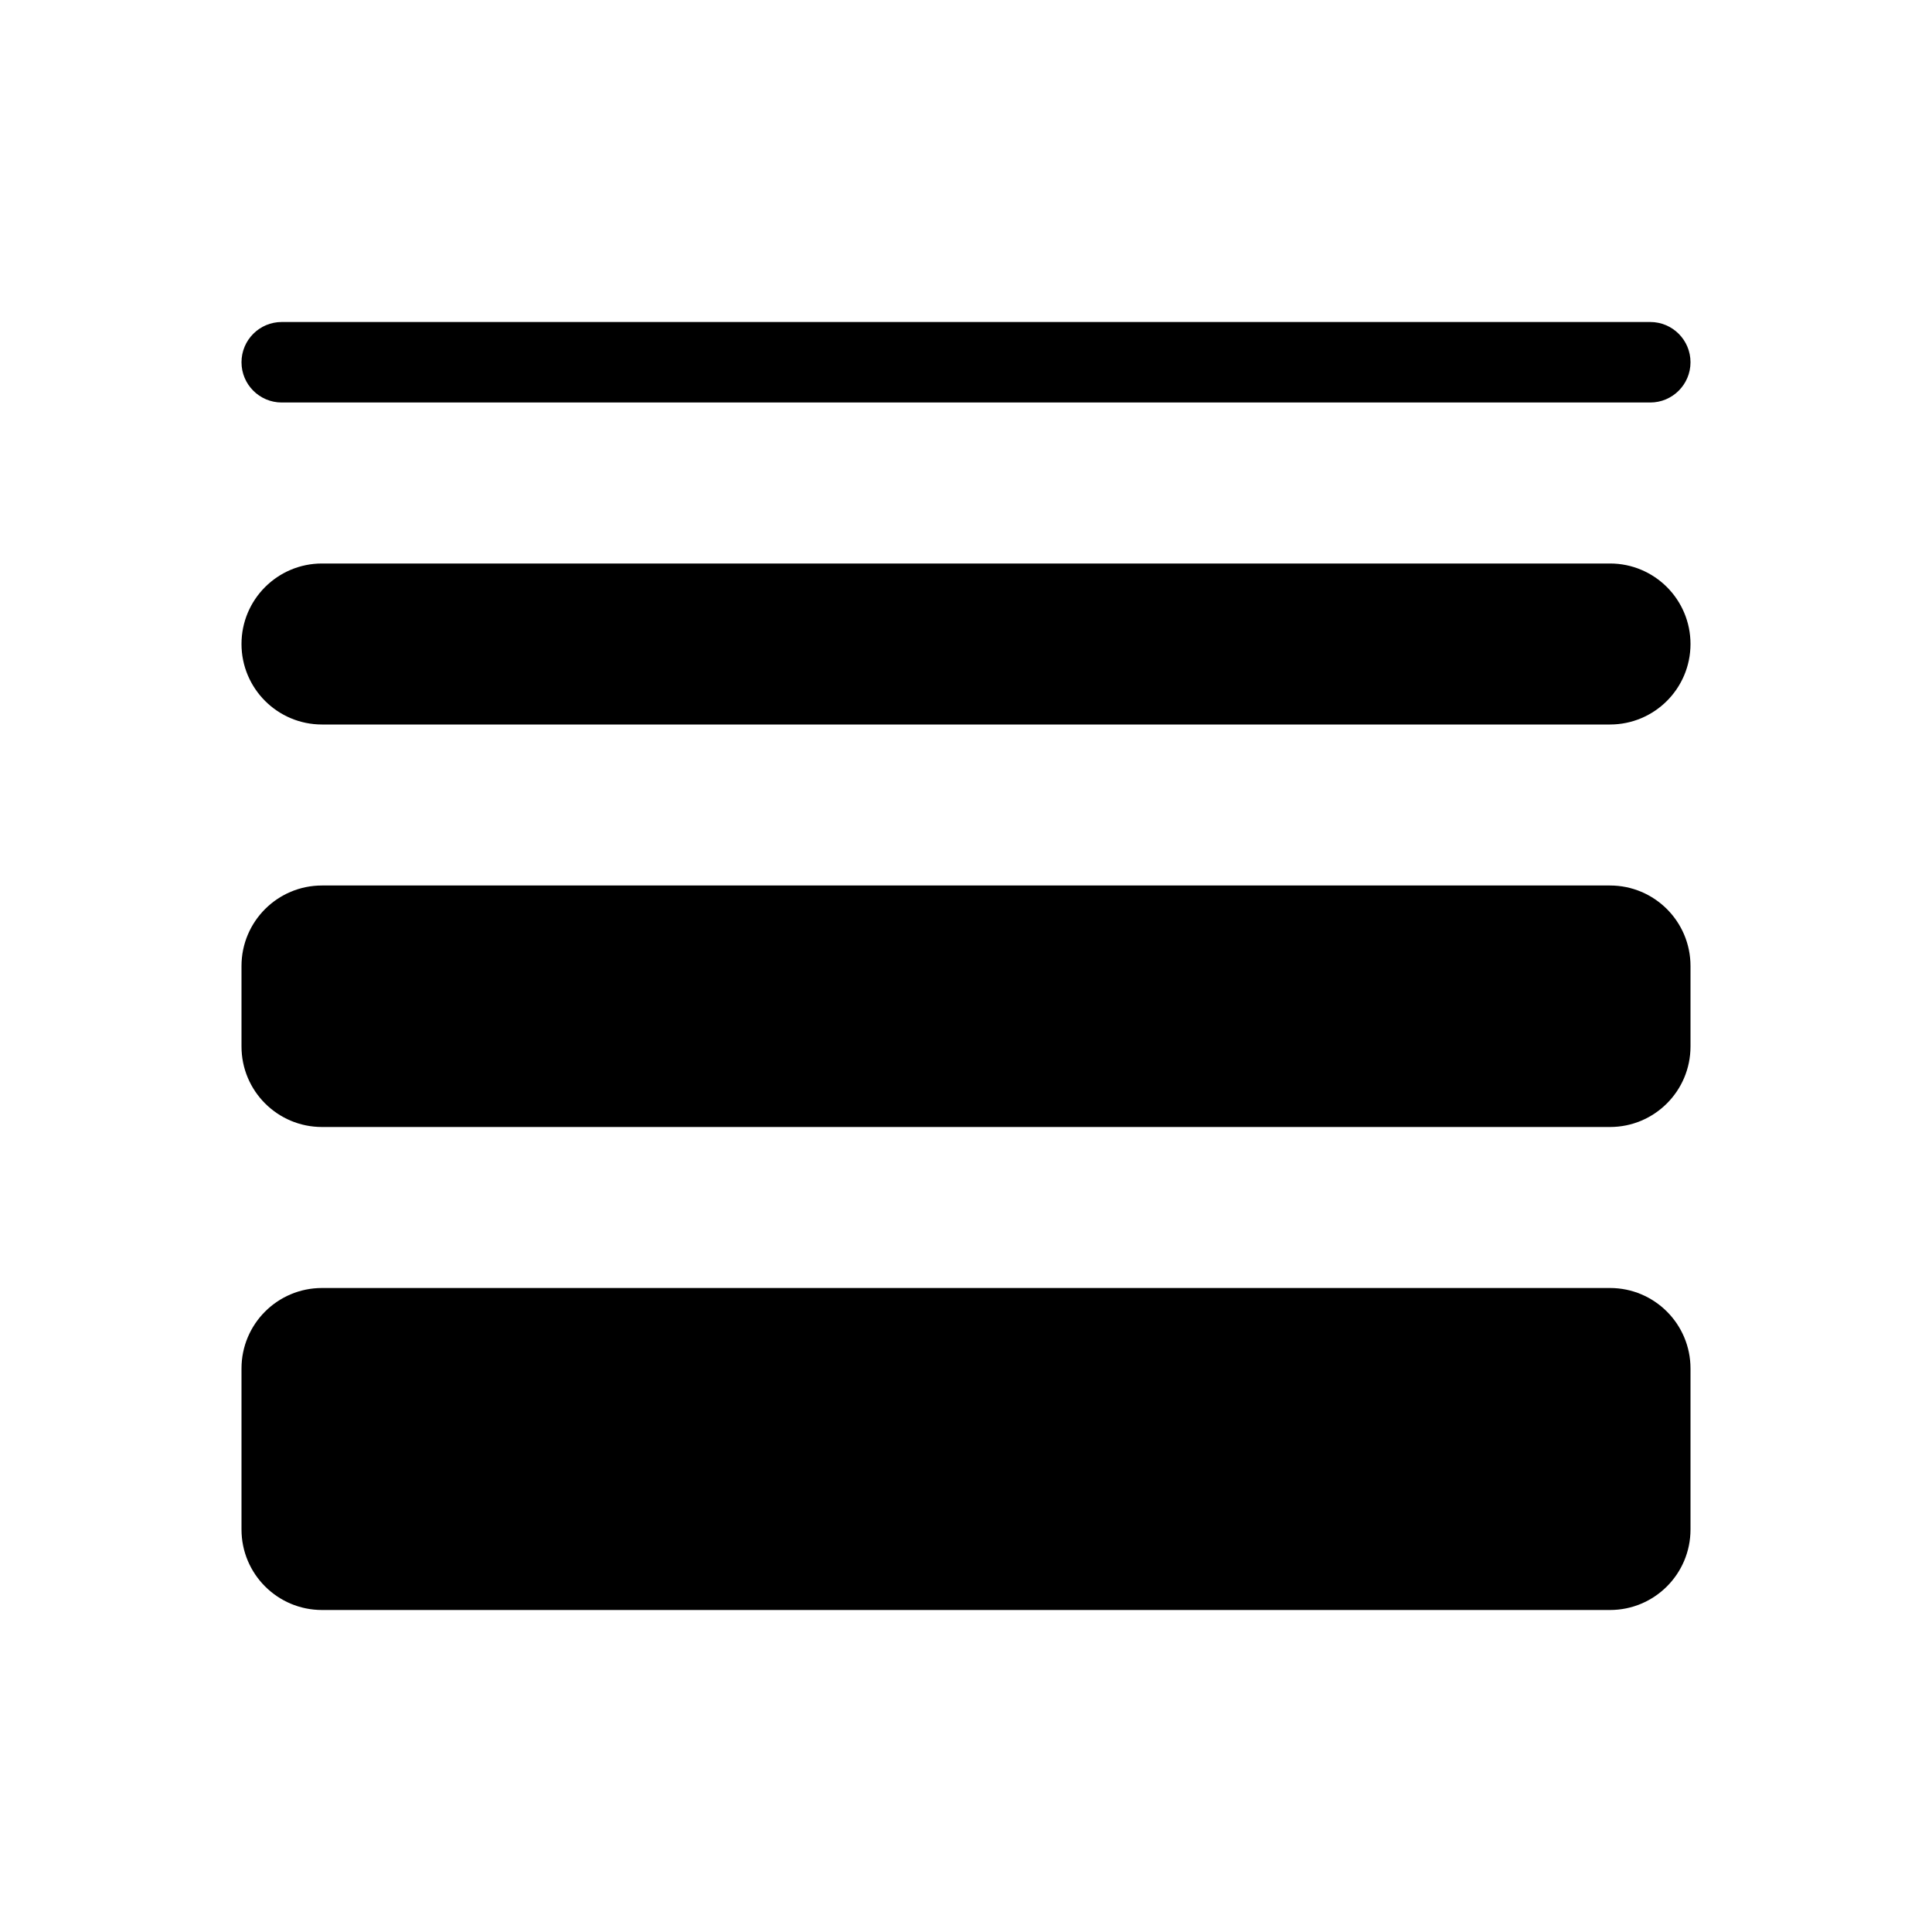
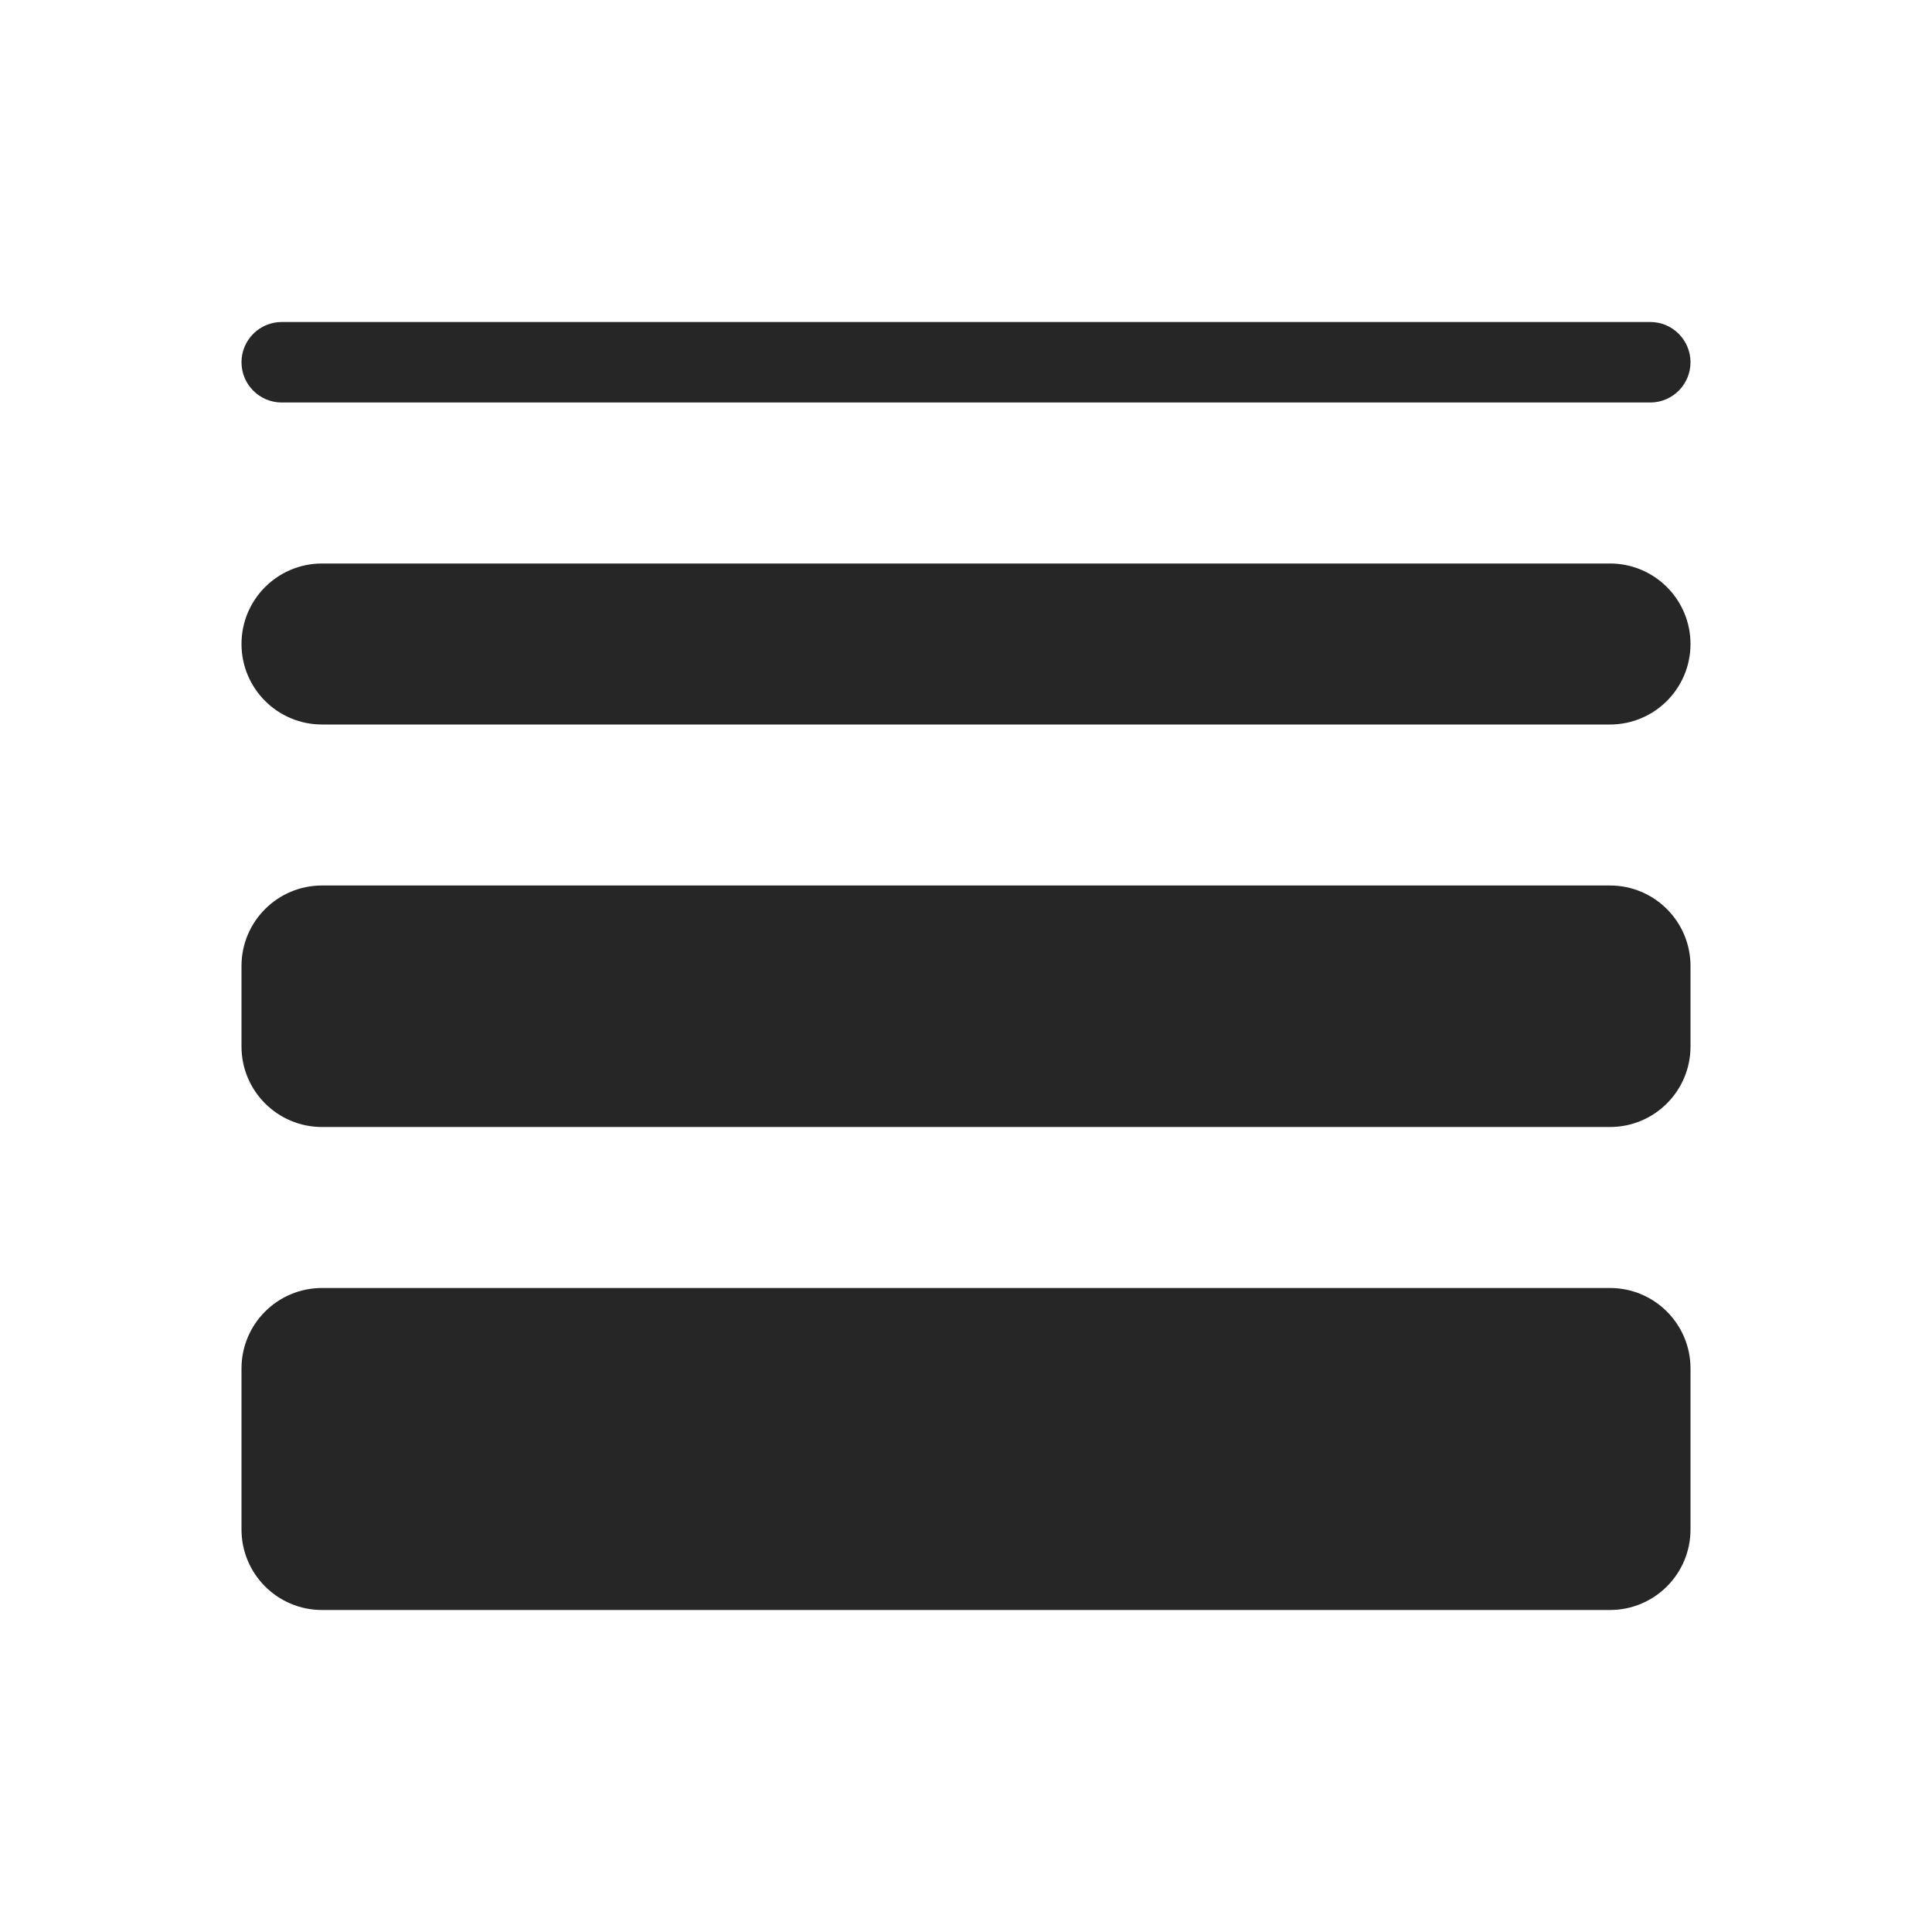
<svg xmlns="http://www.w3.org/2000/svg" width="24" height="24" viewBox="0 0 24 24">
  <g id="_3lineweight" data-name="3lineweight" transform="translate(24 24) rotate(180)">
-     <path id="Caminho_1" data-name="Caminho 1" d="M0,0H24V24H0Z" fill="none" />
-     <path id="Caminho_2" data-name="Caminho 2" d="M20,15H4a1,1,0,0,0,0,2H20a1,1,0,0,0,0-2Zm0-5H4a1,1,0,0,0-1,1v1a1,1,0,0,0,1,1H20a1,1,0,0,0,1-1V11A1,1,0,0,0,20,10Zm0-6H4A1,1,0,0,0,3,5V7A1,1,0,0,0,4,8H20a1,1,0,0,0,1-1V5A1,1,0,0,0,20,4Zm.5,15H3.5a.5.5,0,0,0,0,1h17a.5.5,0,0,0,0-1Z" />
+     <path id="Caminho_93" data-name="Caminho 93" d="M0,0H24V24H0Z" fill="none" />
+     <path id="Caminho_94" data-name="Caminho 94" d="M20,15H4a1,1,0,0,0,0,2H20a1,1,0,0,0,0-2Zm0-5H4a1,1,0,0,0-1,1v1a1,1,0,0,0,1,1H20a1,1,0,0,0,1-1V11A1,1,0,0,0,20,10Zm0-6H4A1,1,0,0,0,3,5V7A1,1,0,0,0,4,8H20a1,1,0,0,0,1-1V5A1,1,0,0,0,20,4Zm.5,15H3.5a.5.5,0,0,0,0,1h17a.5.5,0,0,0,0-1Z" fill="#262626" />
  </g>
</svg>
